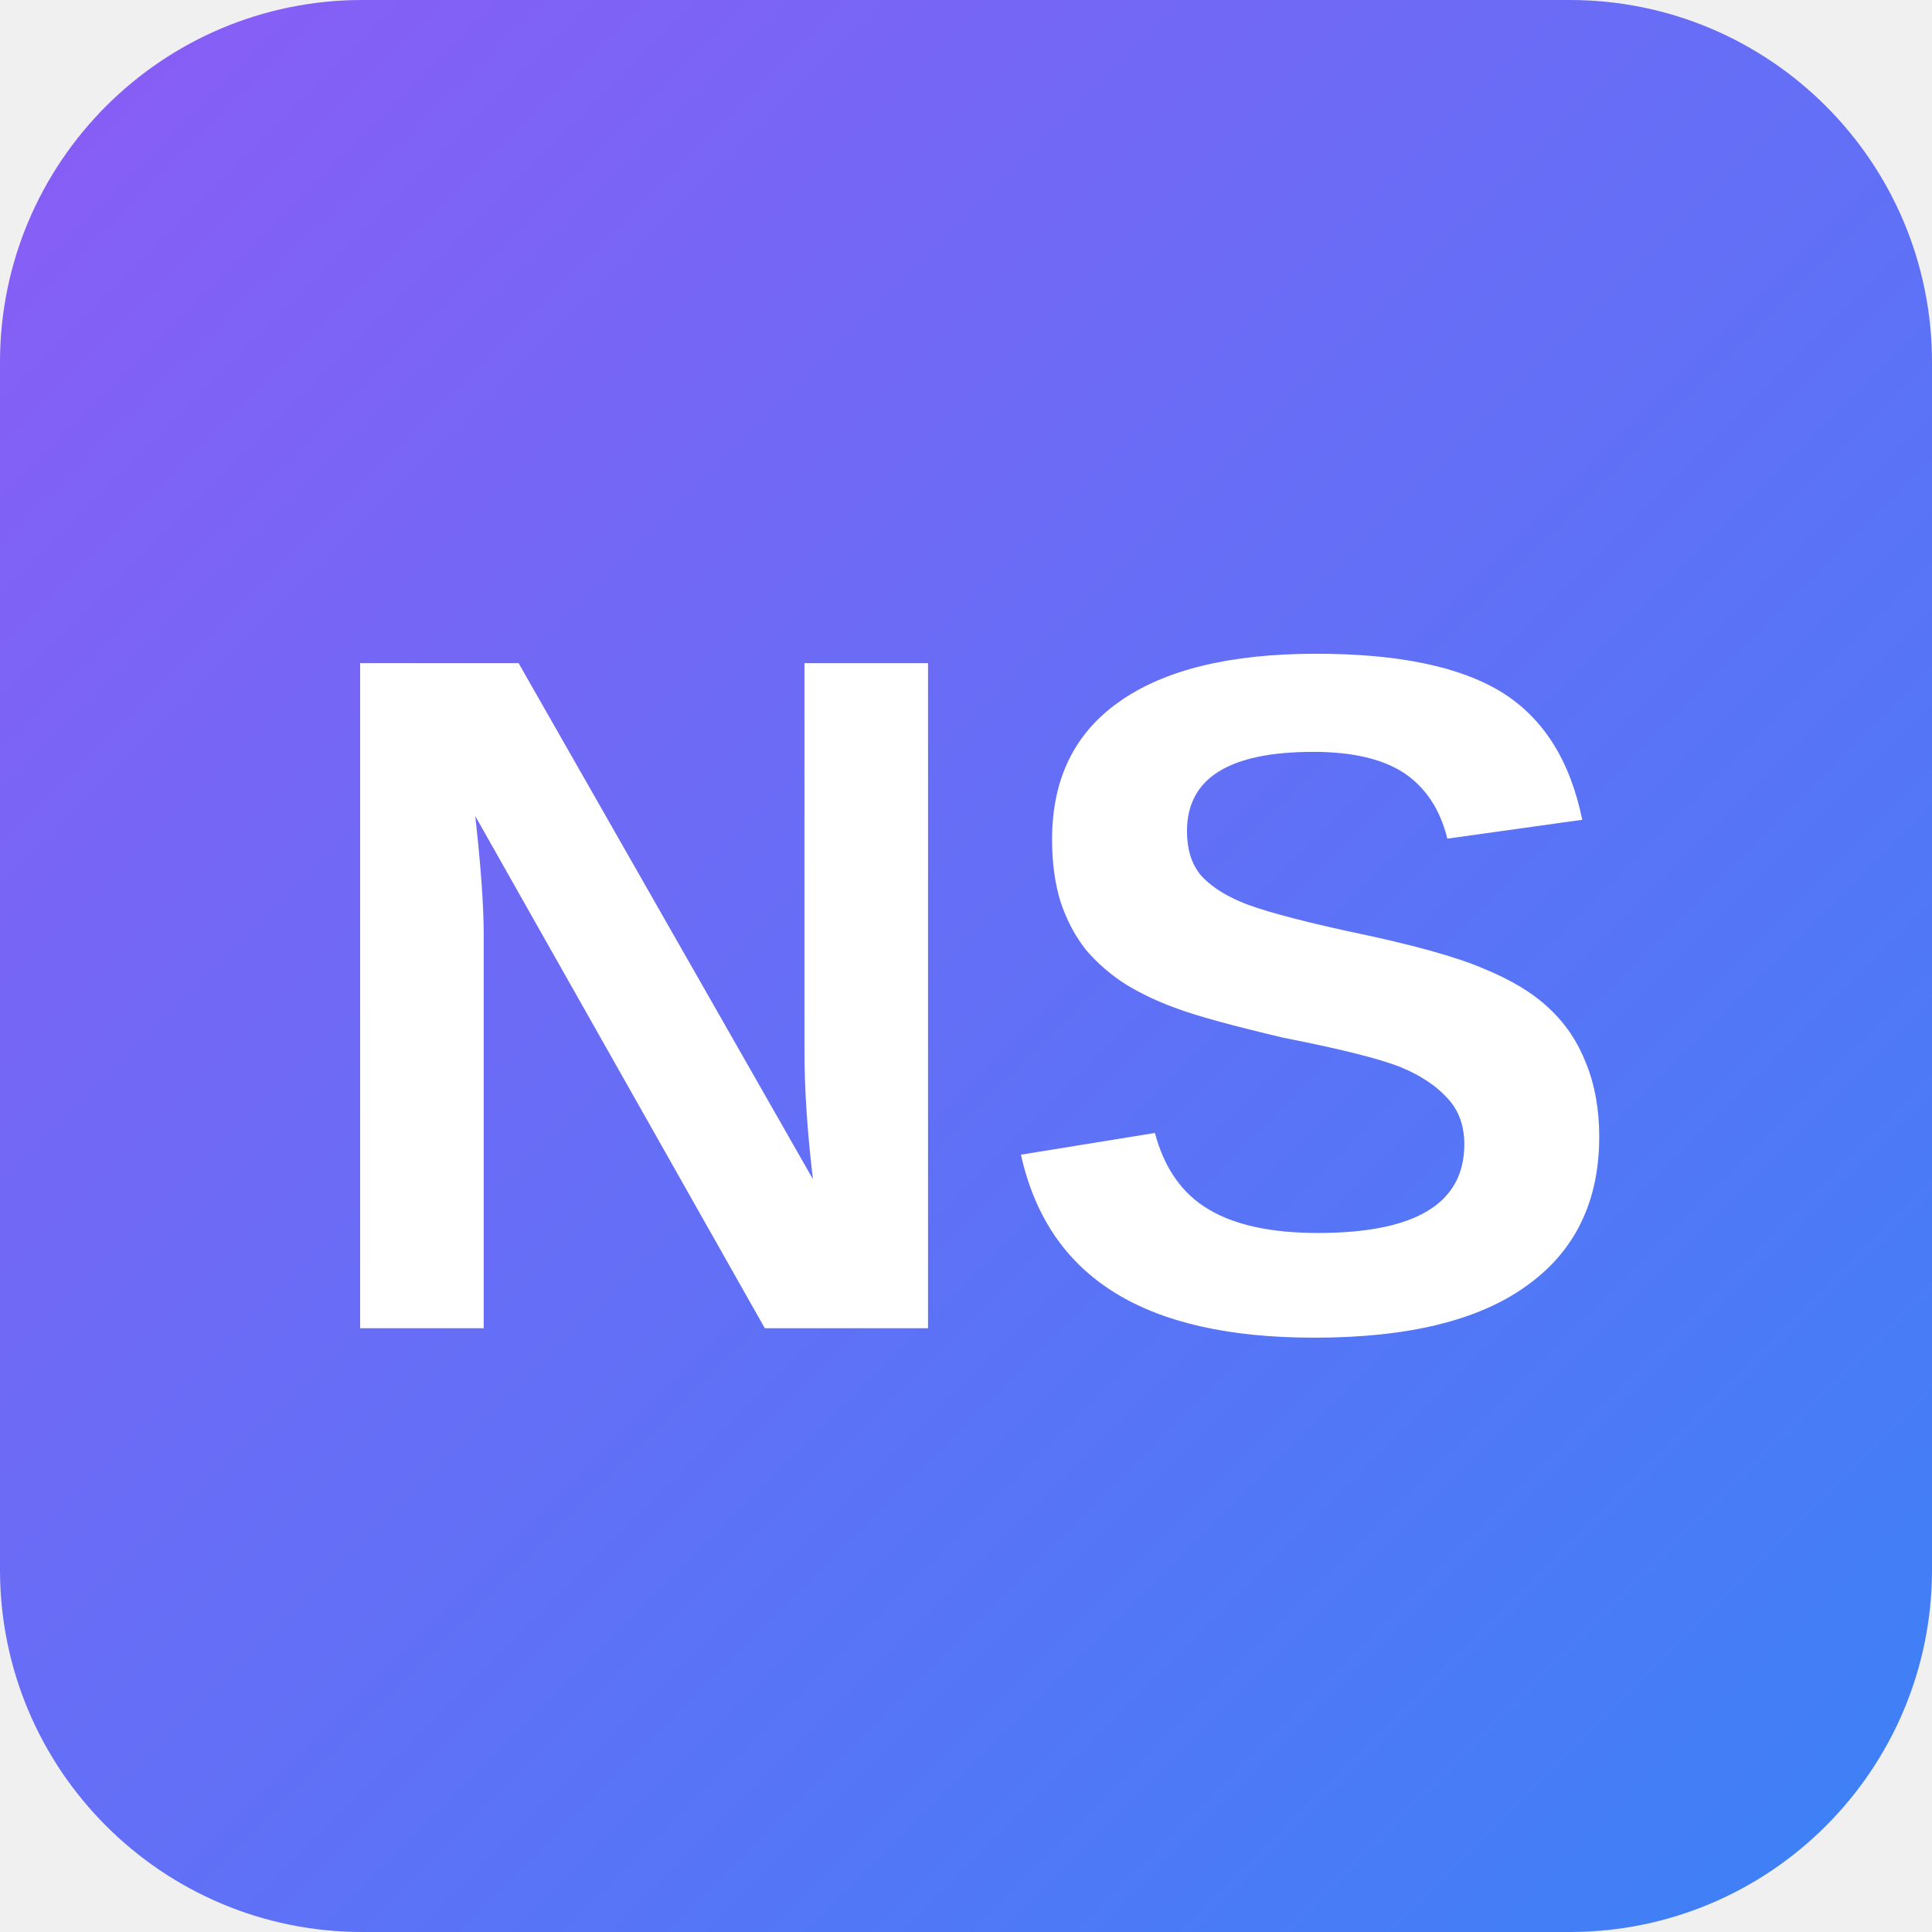
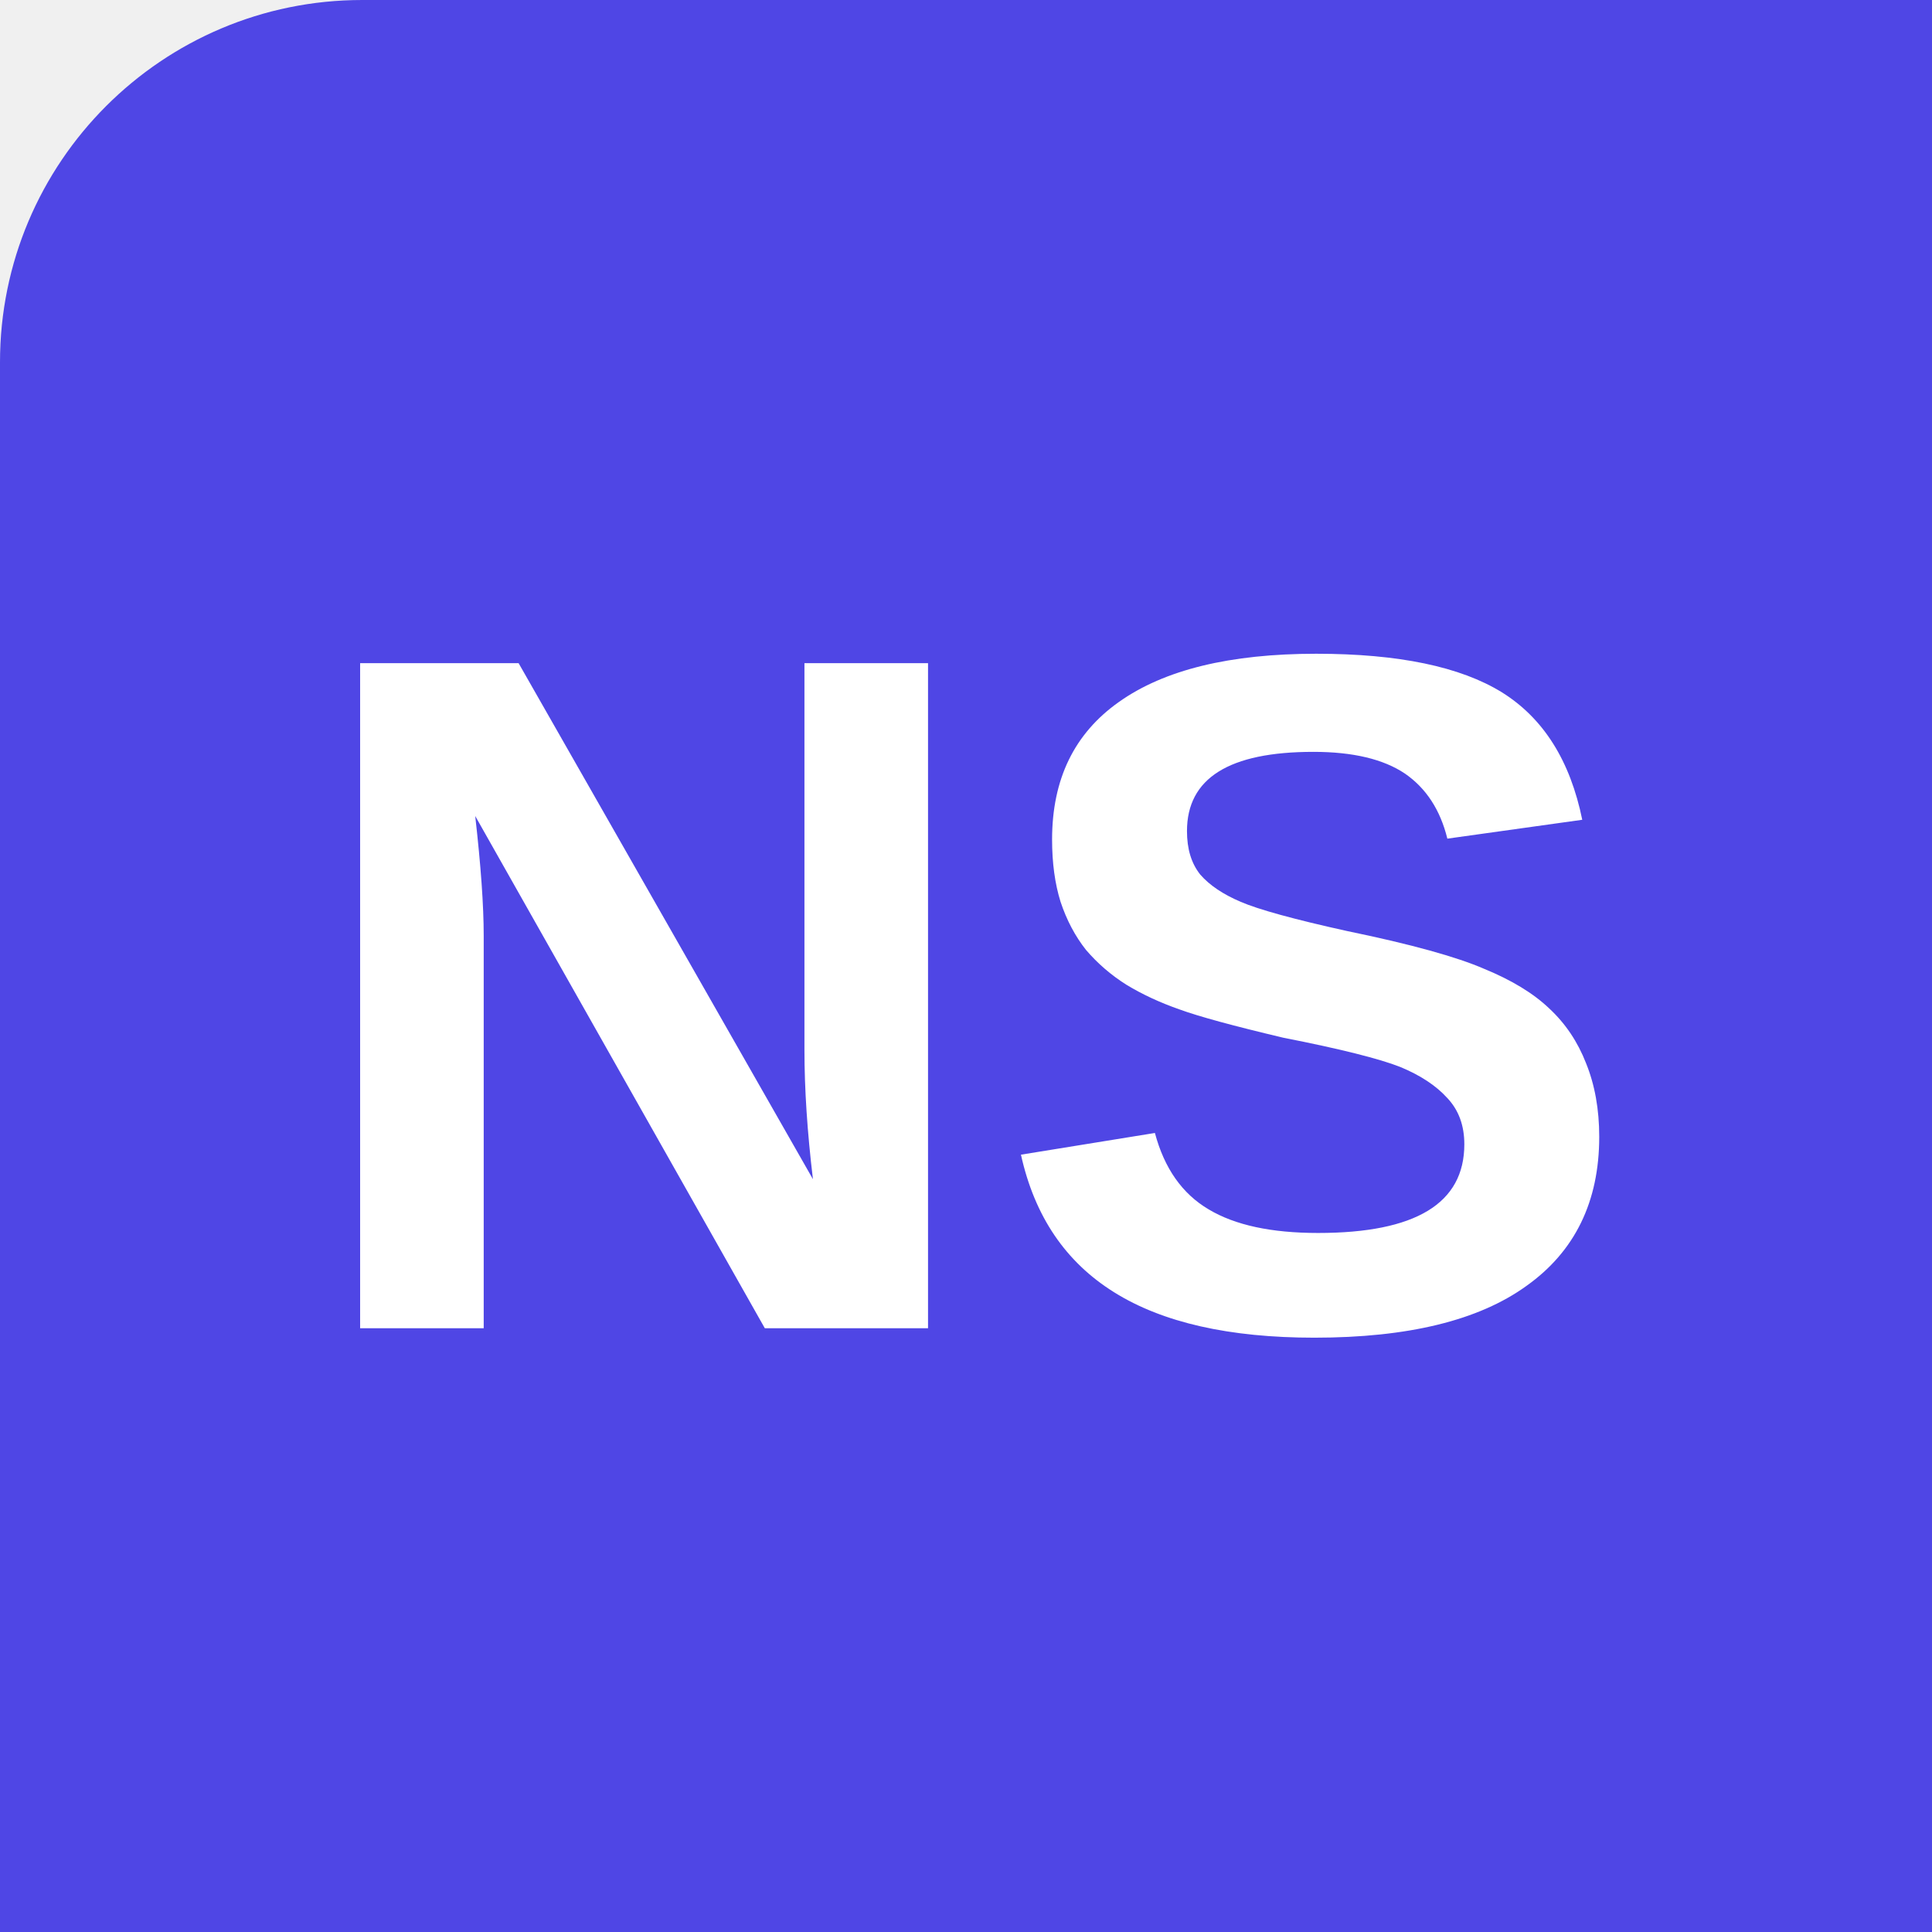
<svg xmlns="http://www.w3.org/2000/svg" width="32" height="32" viewBox="0 0 32 32" fill="none">
-   <rect width="32" height="32" rx="6" fill="url(#gradient)" />
-   <text x="16" y="22" font-family="Arial, sans-serif" font-size="16" font-weight="bold" text-anchor="middle" fill="white">NS</text>
-   <defs>
-     <linearGradient id="gradient" x1="0%" y1="0%" x2="100%" y2="100%">
-       <stop offset="0%" style="stop-color:#8B5CF6;stop-opacity:1" />
-       <stop offset="100%" style="stop-color:#3B82F6;stop-opacity:1" />
-     </linearGradient>
-   </defs>
+   <rect width="64" height="64" rx="16" fill="#4F46E5" />
+   <text x="50%" y="50%" text-anchor="middle" dy=".35em" font-size="32" fill="#fff" font-family="Arial, Helvetica, sans-serif">N</text>
+   <svg viewBox="0 0 32 32">
+     <rect width="32" height="32" rx="6" fill="#4F46E5" />
+     <text x="16" y="22" font-family="Arial, sans-serif" font-size="16" font-weight="bold" text-anchor="middle" fill="white">NS</text>
+   </svg>
</svg>
